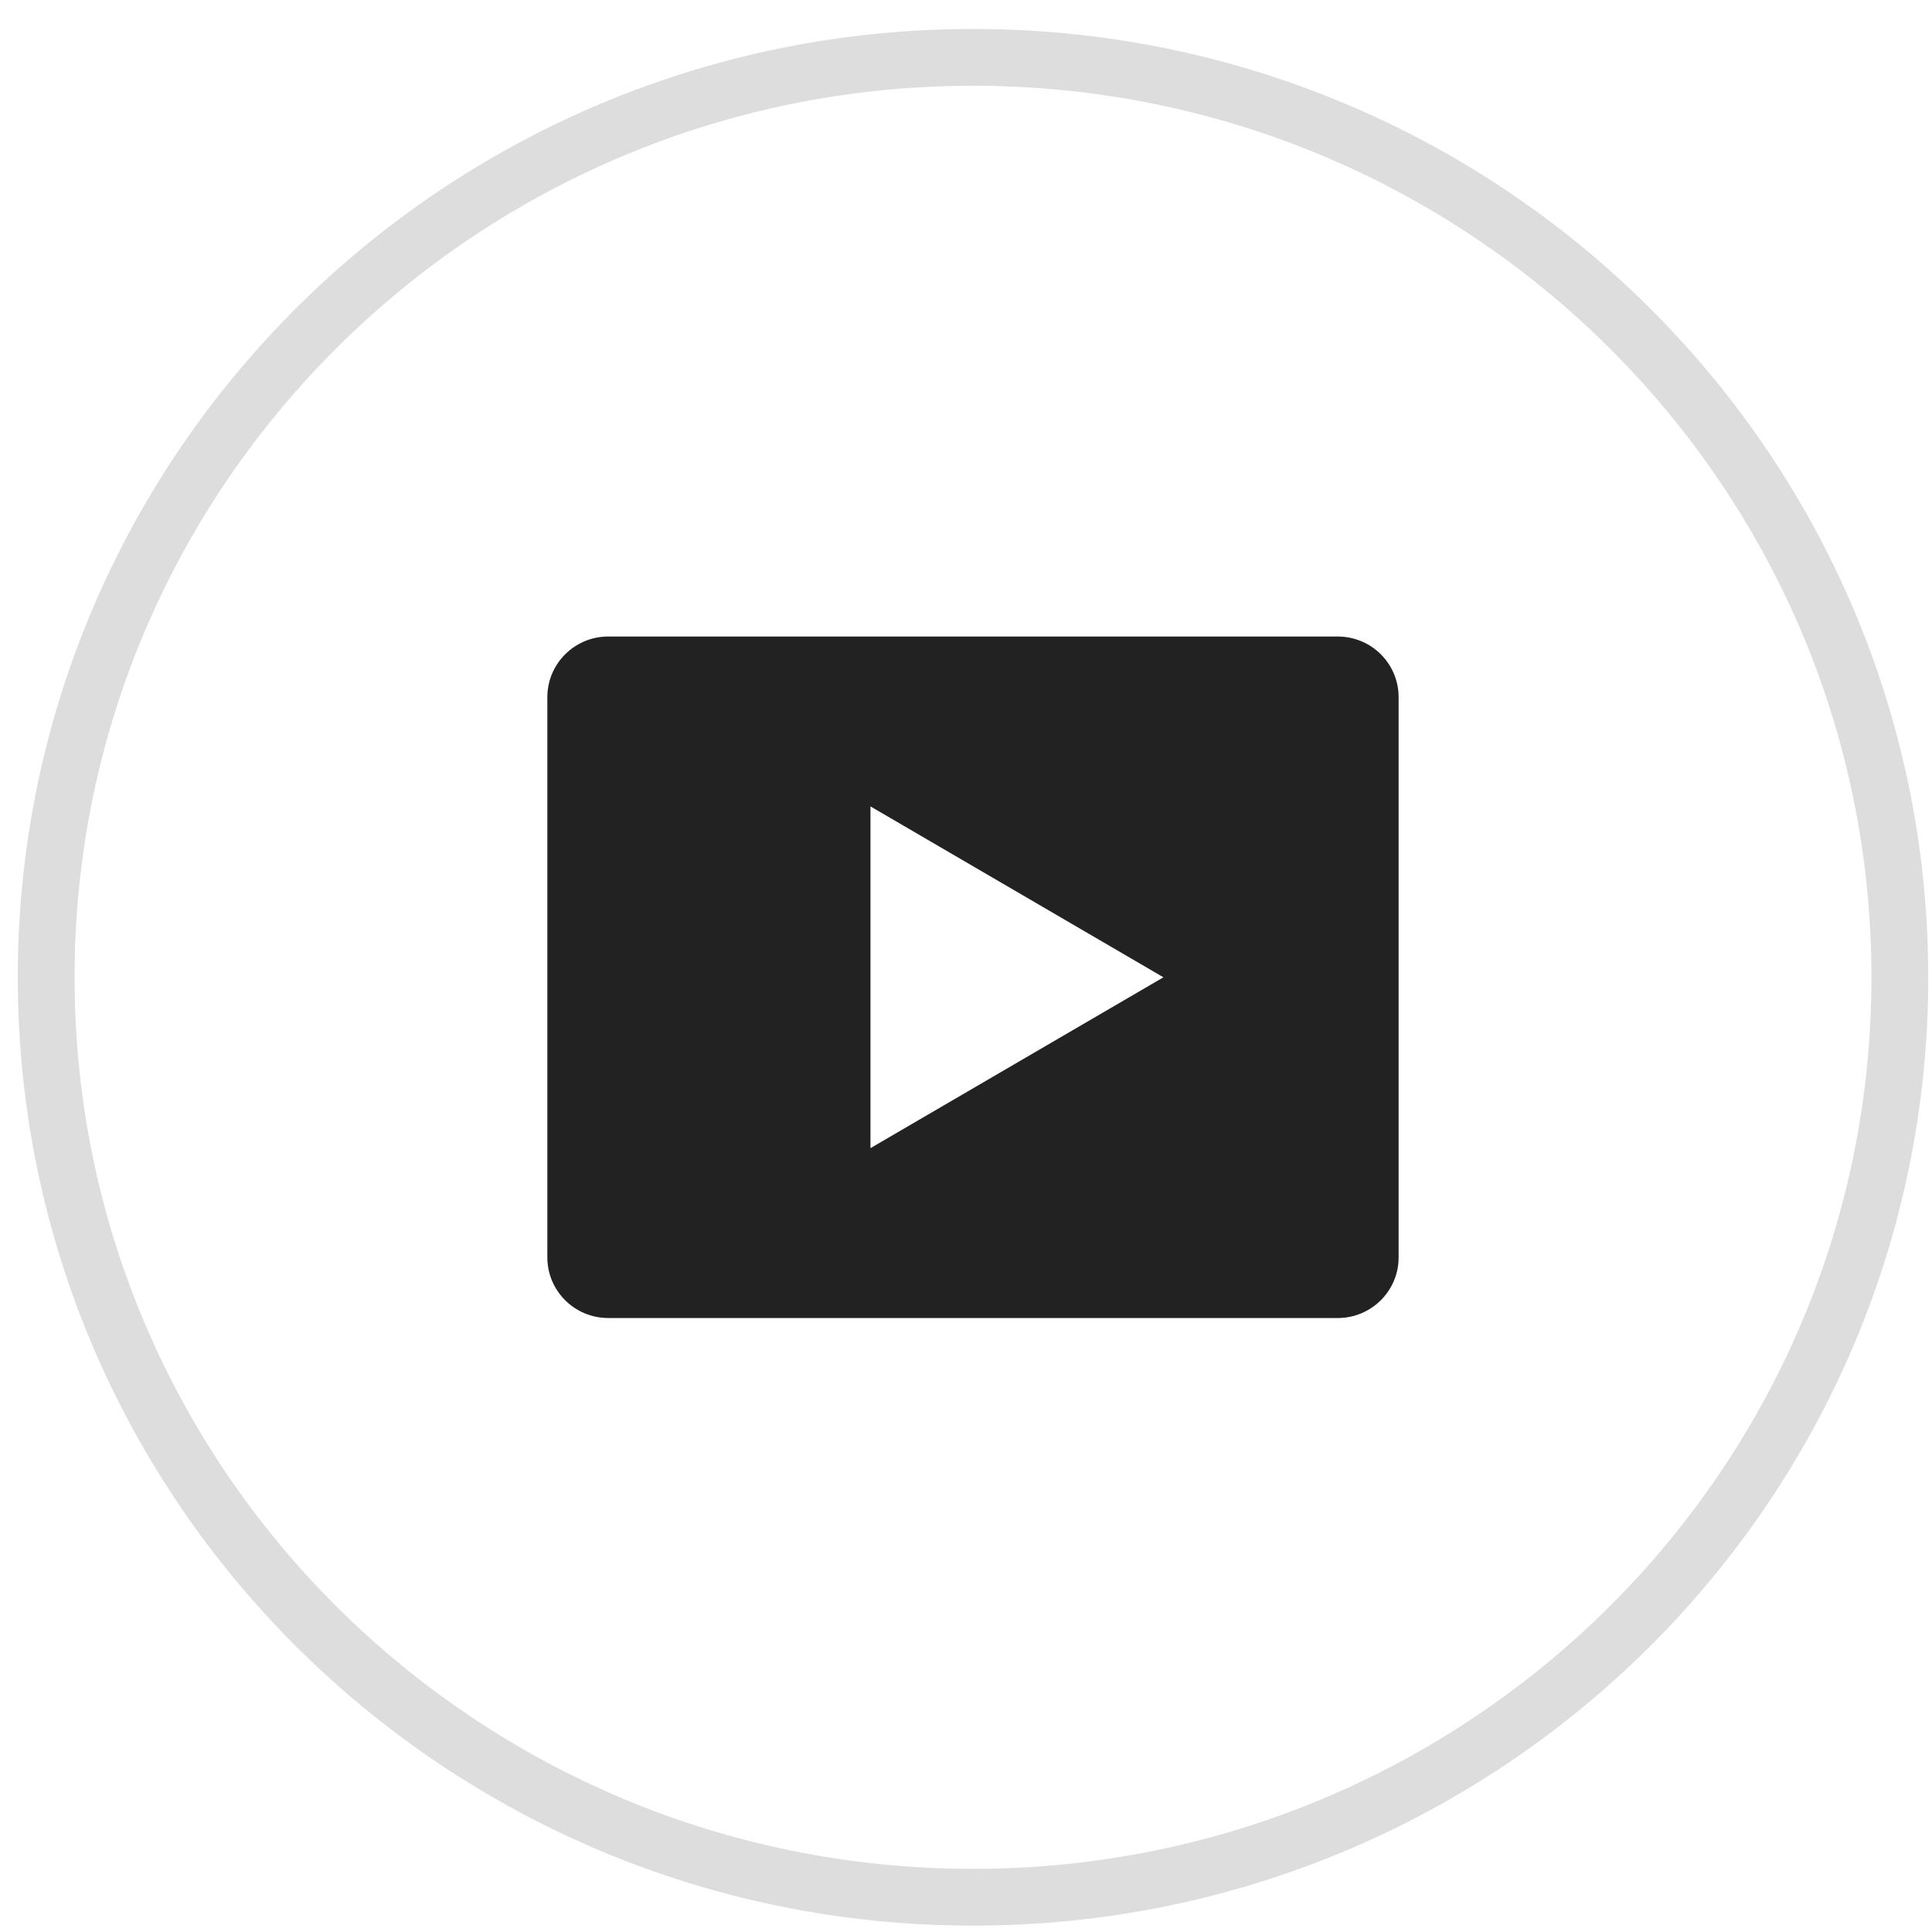
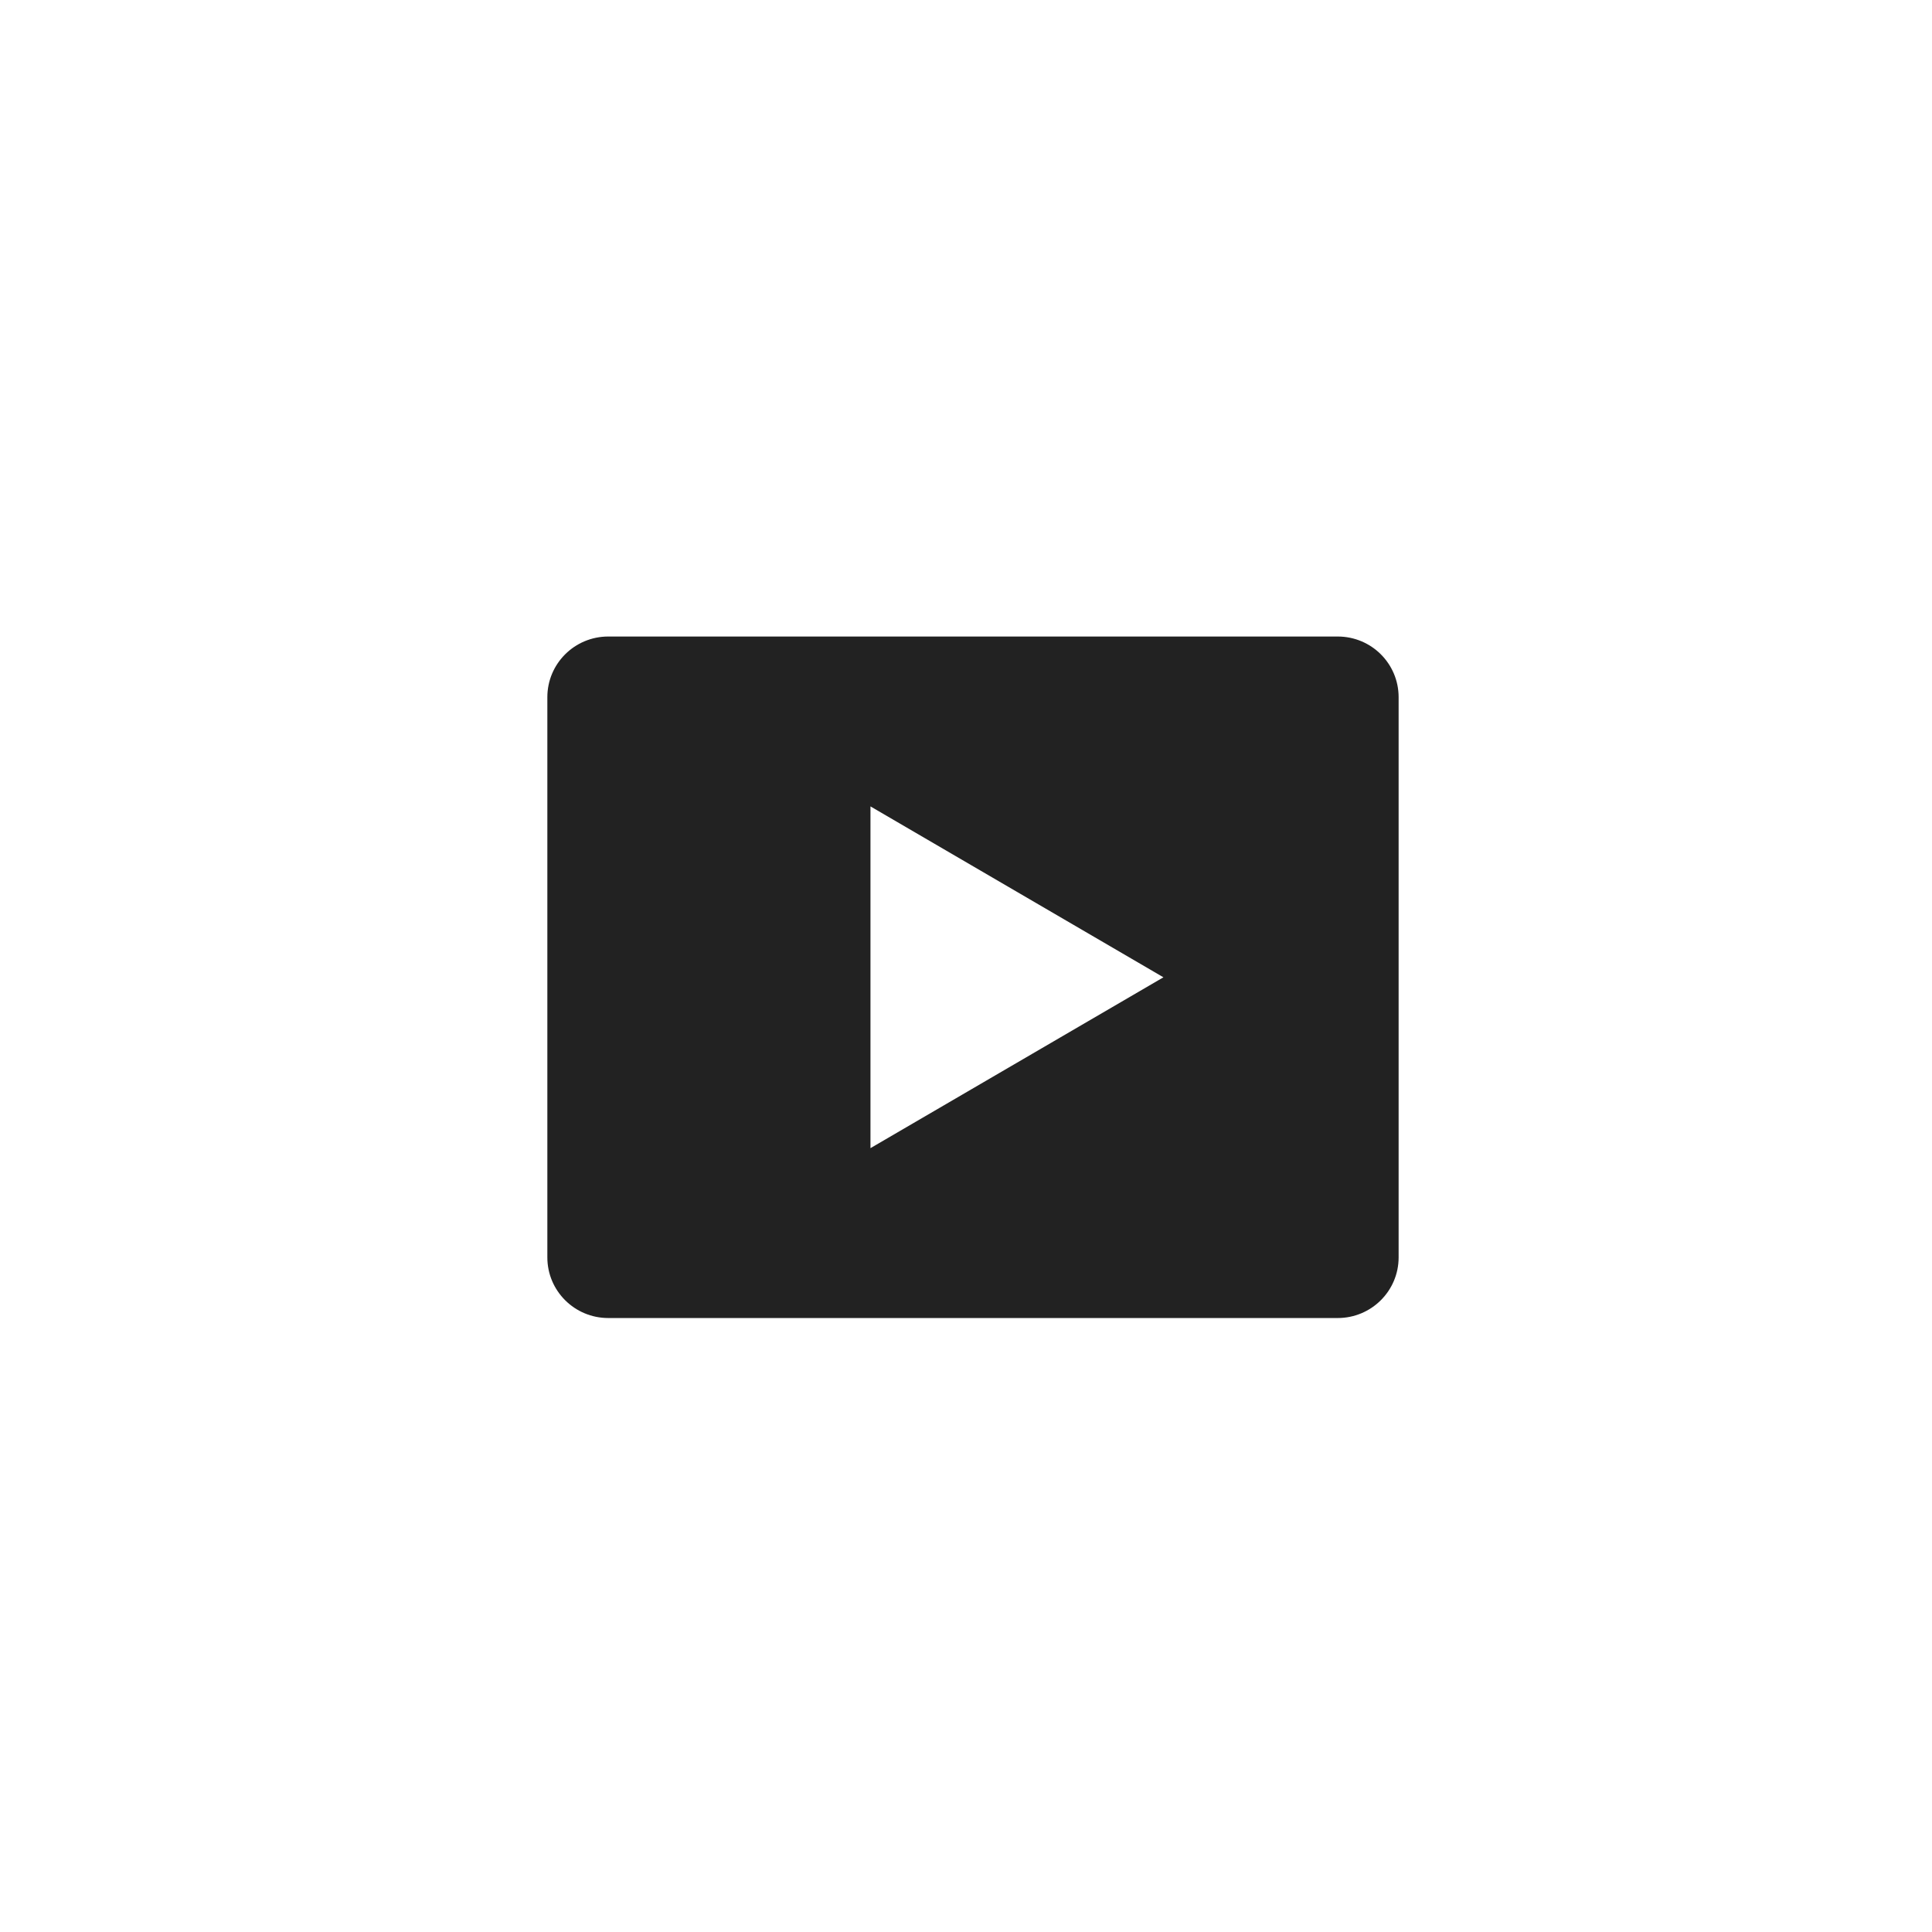
<svg xmlns="http://www.w3.org/2000/svg" version="1.1" x="0px" y="0px" viewBox="0 0 34.016 34.016" enable-background="new 0 0 34.016 34.016" xml:space="preserve">
  <path fill="#222222" d="M23.553,11.207H10.709c-0.592,0-1.072,0.478-1.072,1.068v9.864c0,0.589,0.48,1.067,1.072,1.067h12.844   c0.592,0,1.072-0.478,1.072-1.067v-9.864C24.625,11.685,24.146,11.207,23.553,11.207z M15.326,20.215v-6.017l5.158,3.009   L15.326,20.215z" />
-   <path fill-rule="evenodd" clip-rule="evenodd" fill="none" stroke="#DDDDDD" stroke-miterlimit="10" d="M17.131,1.01   c9.012,0,16.319,7.252,16.319,16.197c0,8.946-7.306,16.197-16.319,16.197S0.813,26.152,0.813,17.207   C0.813,8.262,8.119,1.01,17.131,1.01z" />
</svg>
